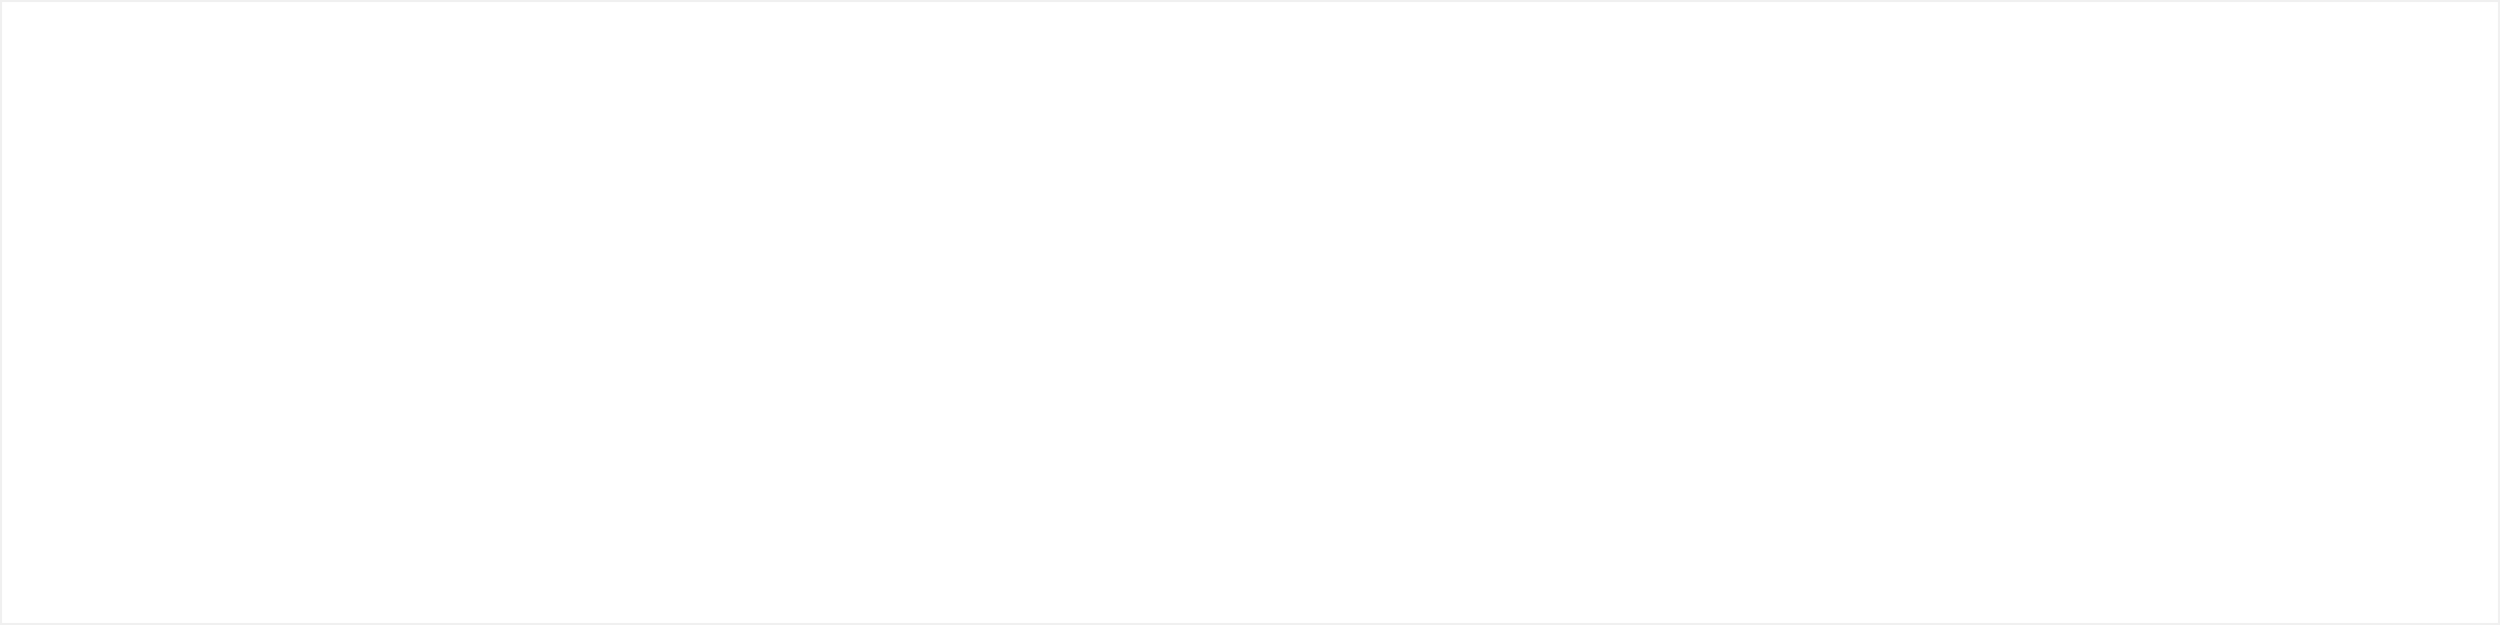
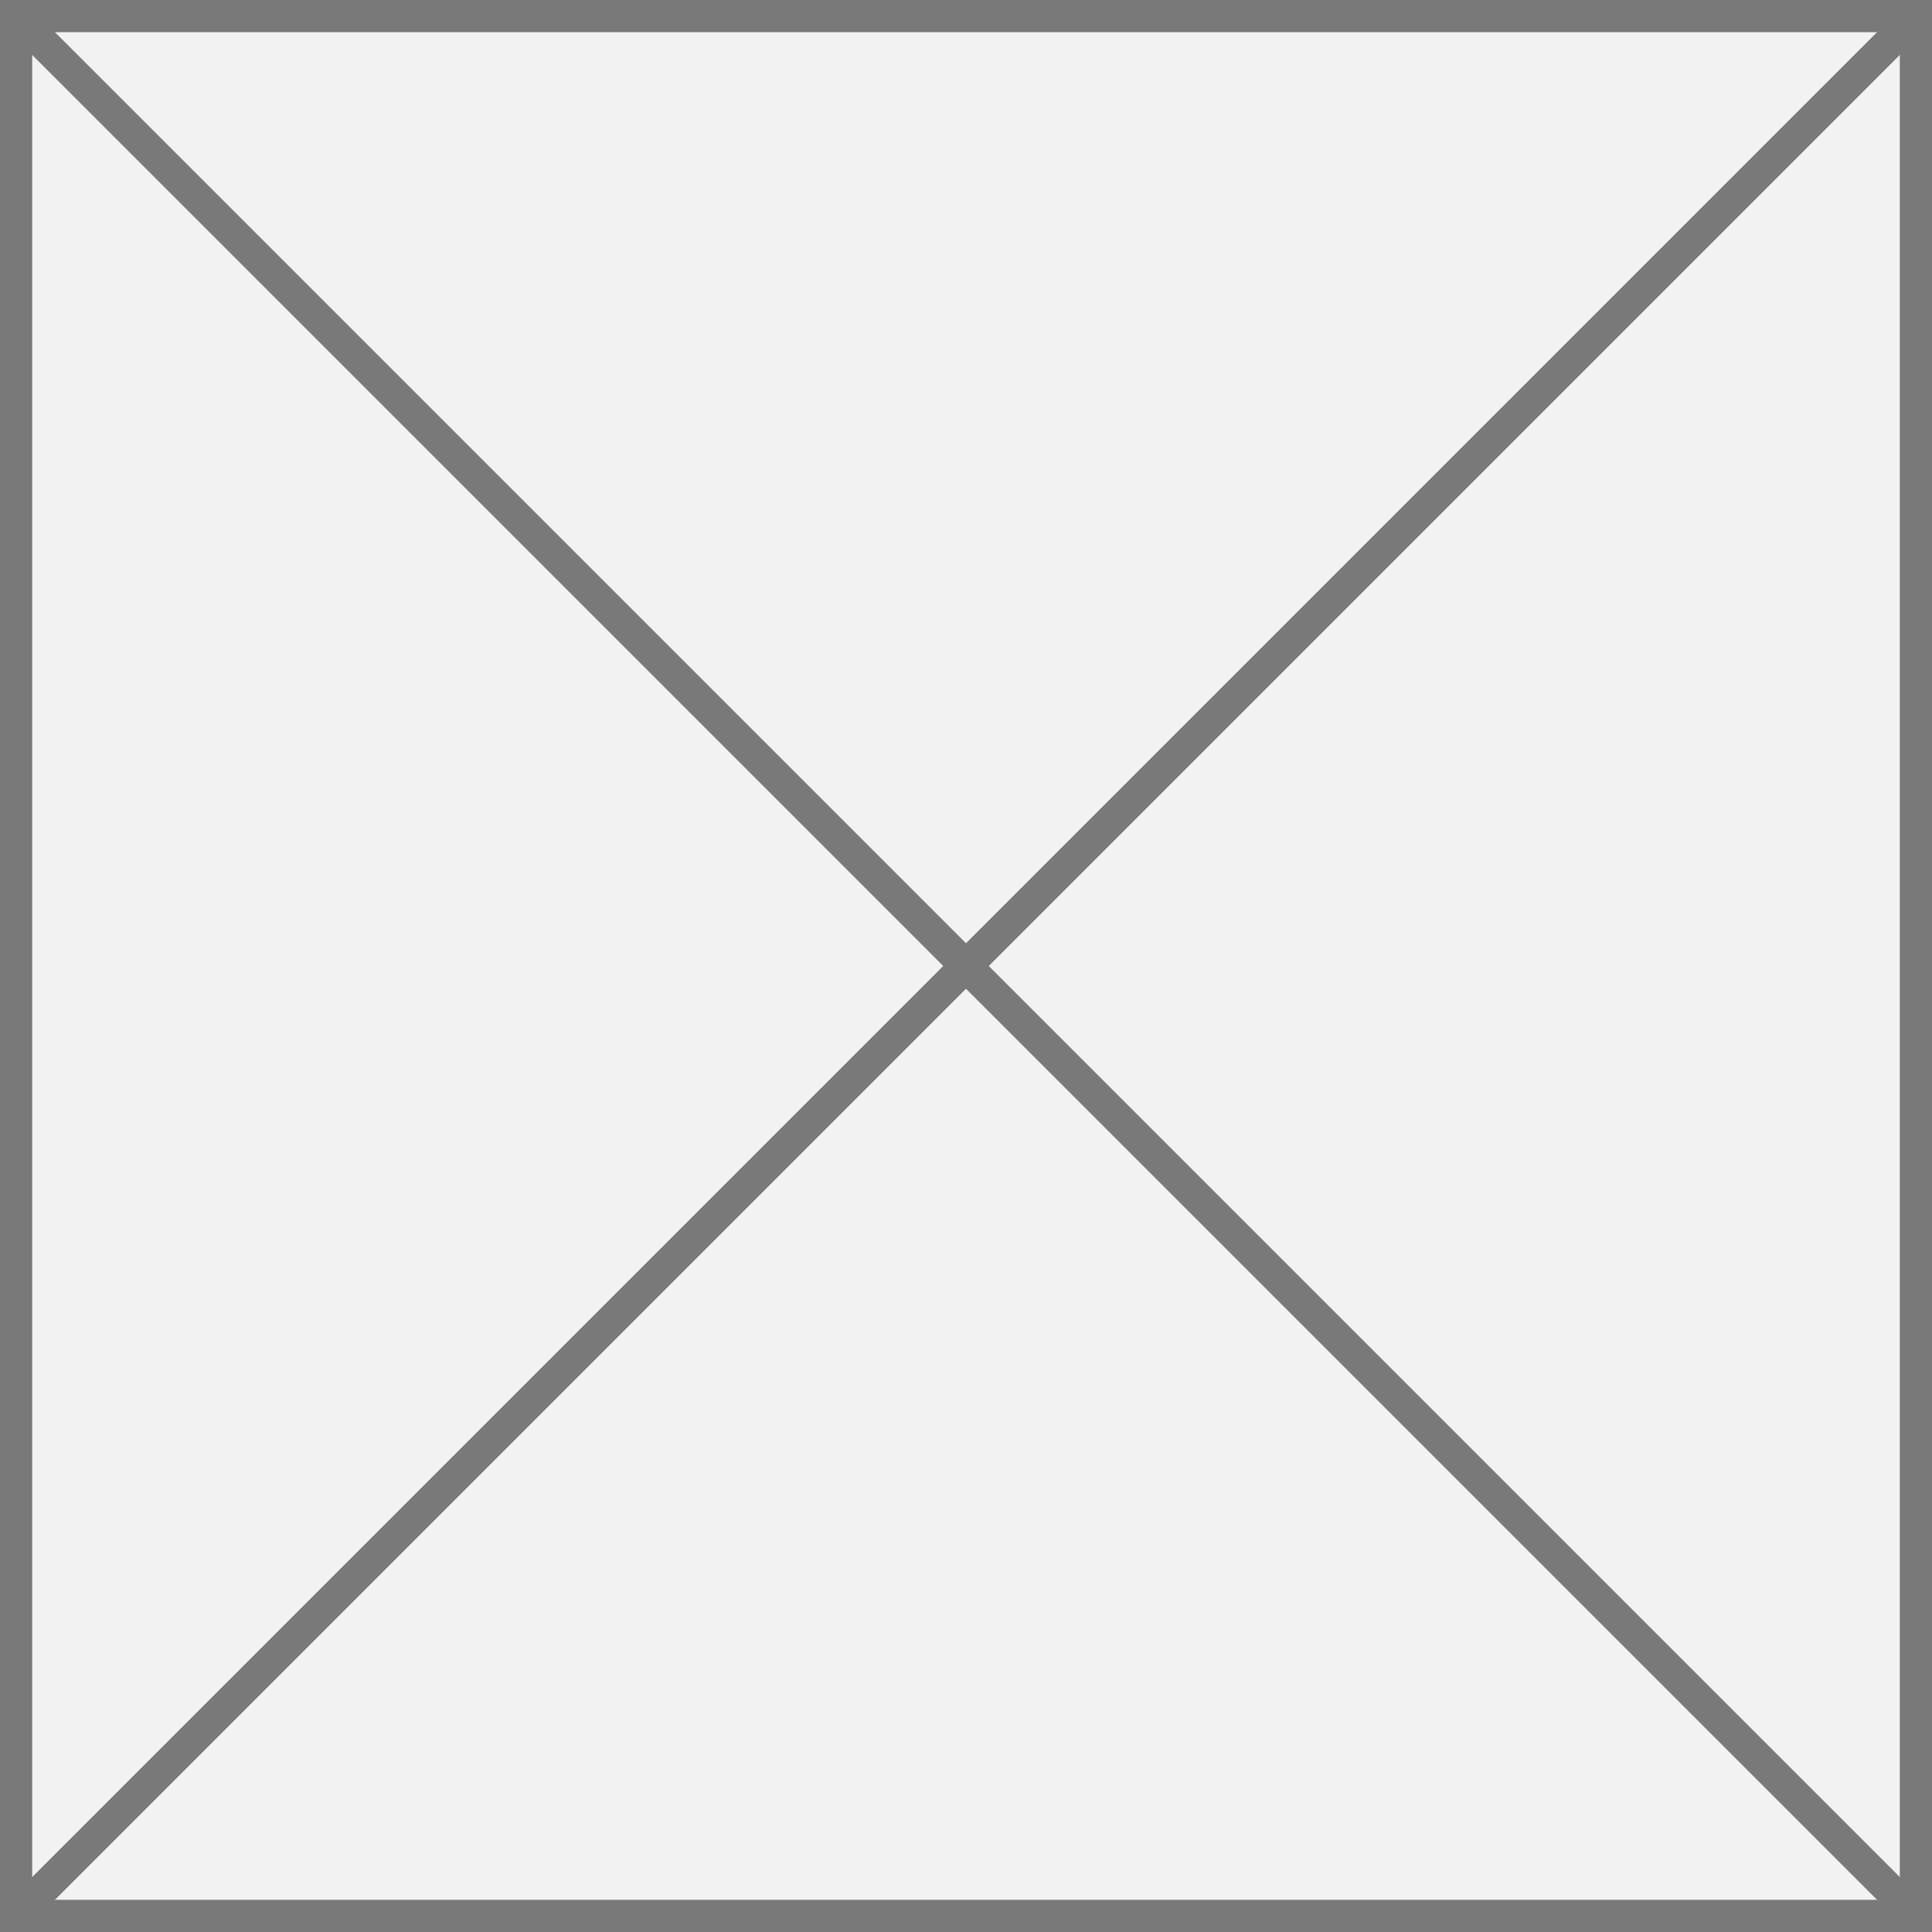
- <svg xmlns="http://www.w3.org/2000/svg" version="1.1" width="1200px" height="300px">
-   <g transform="matrix(1 0 0 1 -20 -940 )">
-     <path d="M 21 941  L 1219 941  L 1219 1239  L 21 1239  L 21 941  Z " fill-rule="nonzero" fill="#ffffff" stroke="none" />
+ <svg xmlns="http://www.w3.org/2000/svg" version="1.1" width="60px" height="60px">
+   <g transform="matrix(1 0 0 1 -460 -1040 )">
+     <path d="M 460.5 1040.5  L 519.5 1040.5  L 519.5 1099.5  L 460.5 1099.5  L 460.5 1040.5  Z " fill-rule="nonzero" fill="#f2f2f2" stroke="none" />
+     <path d="M 460.5 1040.5  L 519.5 1040.5  L 519.5 1099.5  L 460.5 1099.5  L 460.5 1040.5  Z " stroke-width="1" stroke="#797979" fill="none" />
+     <path d="M 460.354 1040.354  L 519.646 1099.646  M 519.646 1040.354  L 460.354 1099.646  " stroke-width="1" stroke="#797979" fill="none" />
  </g>
</svg>
